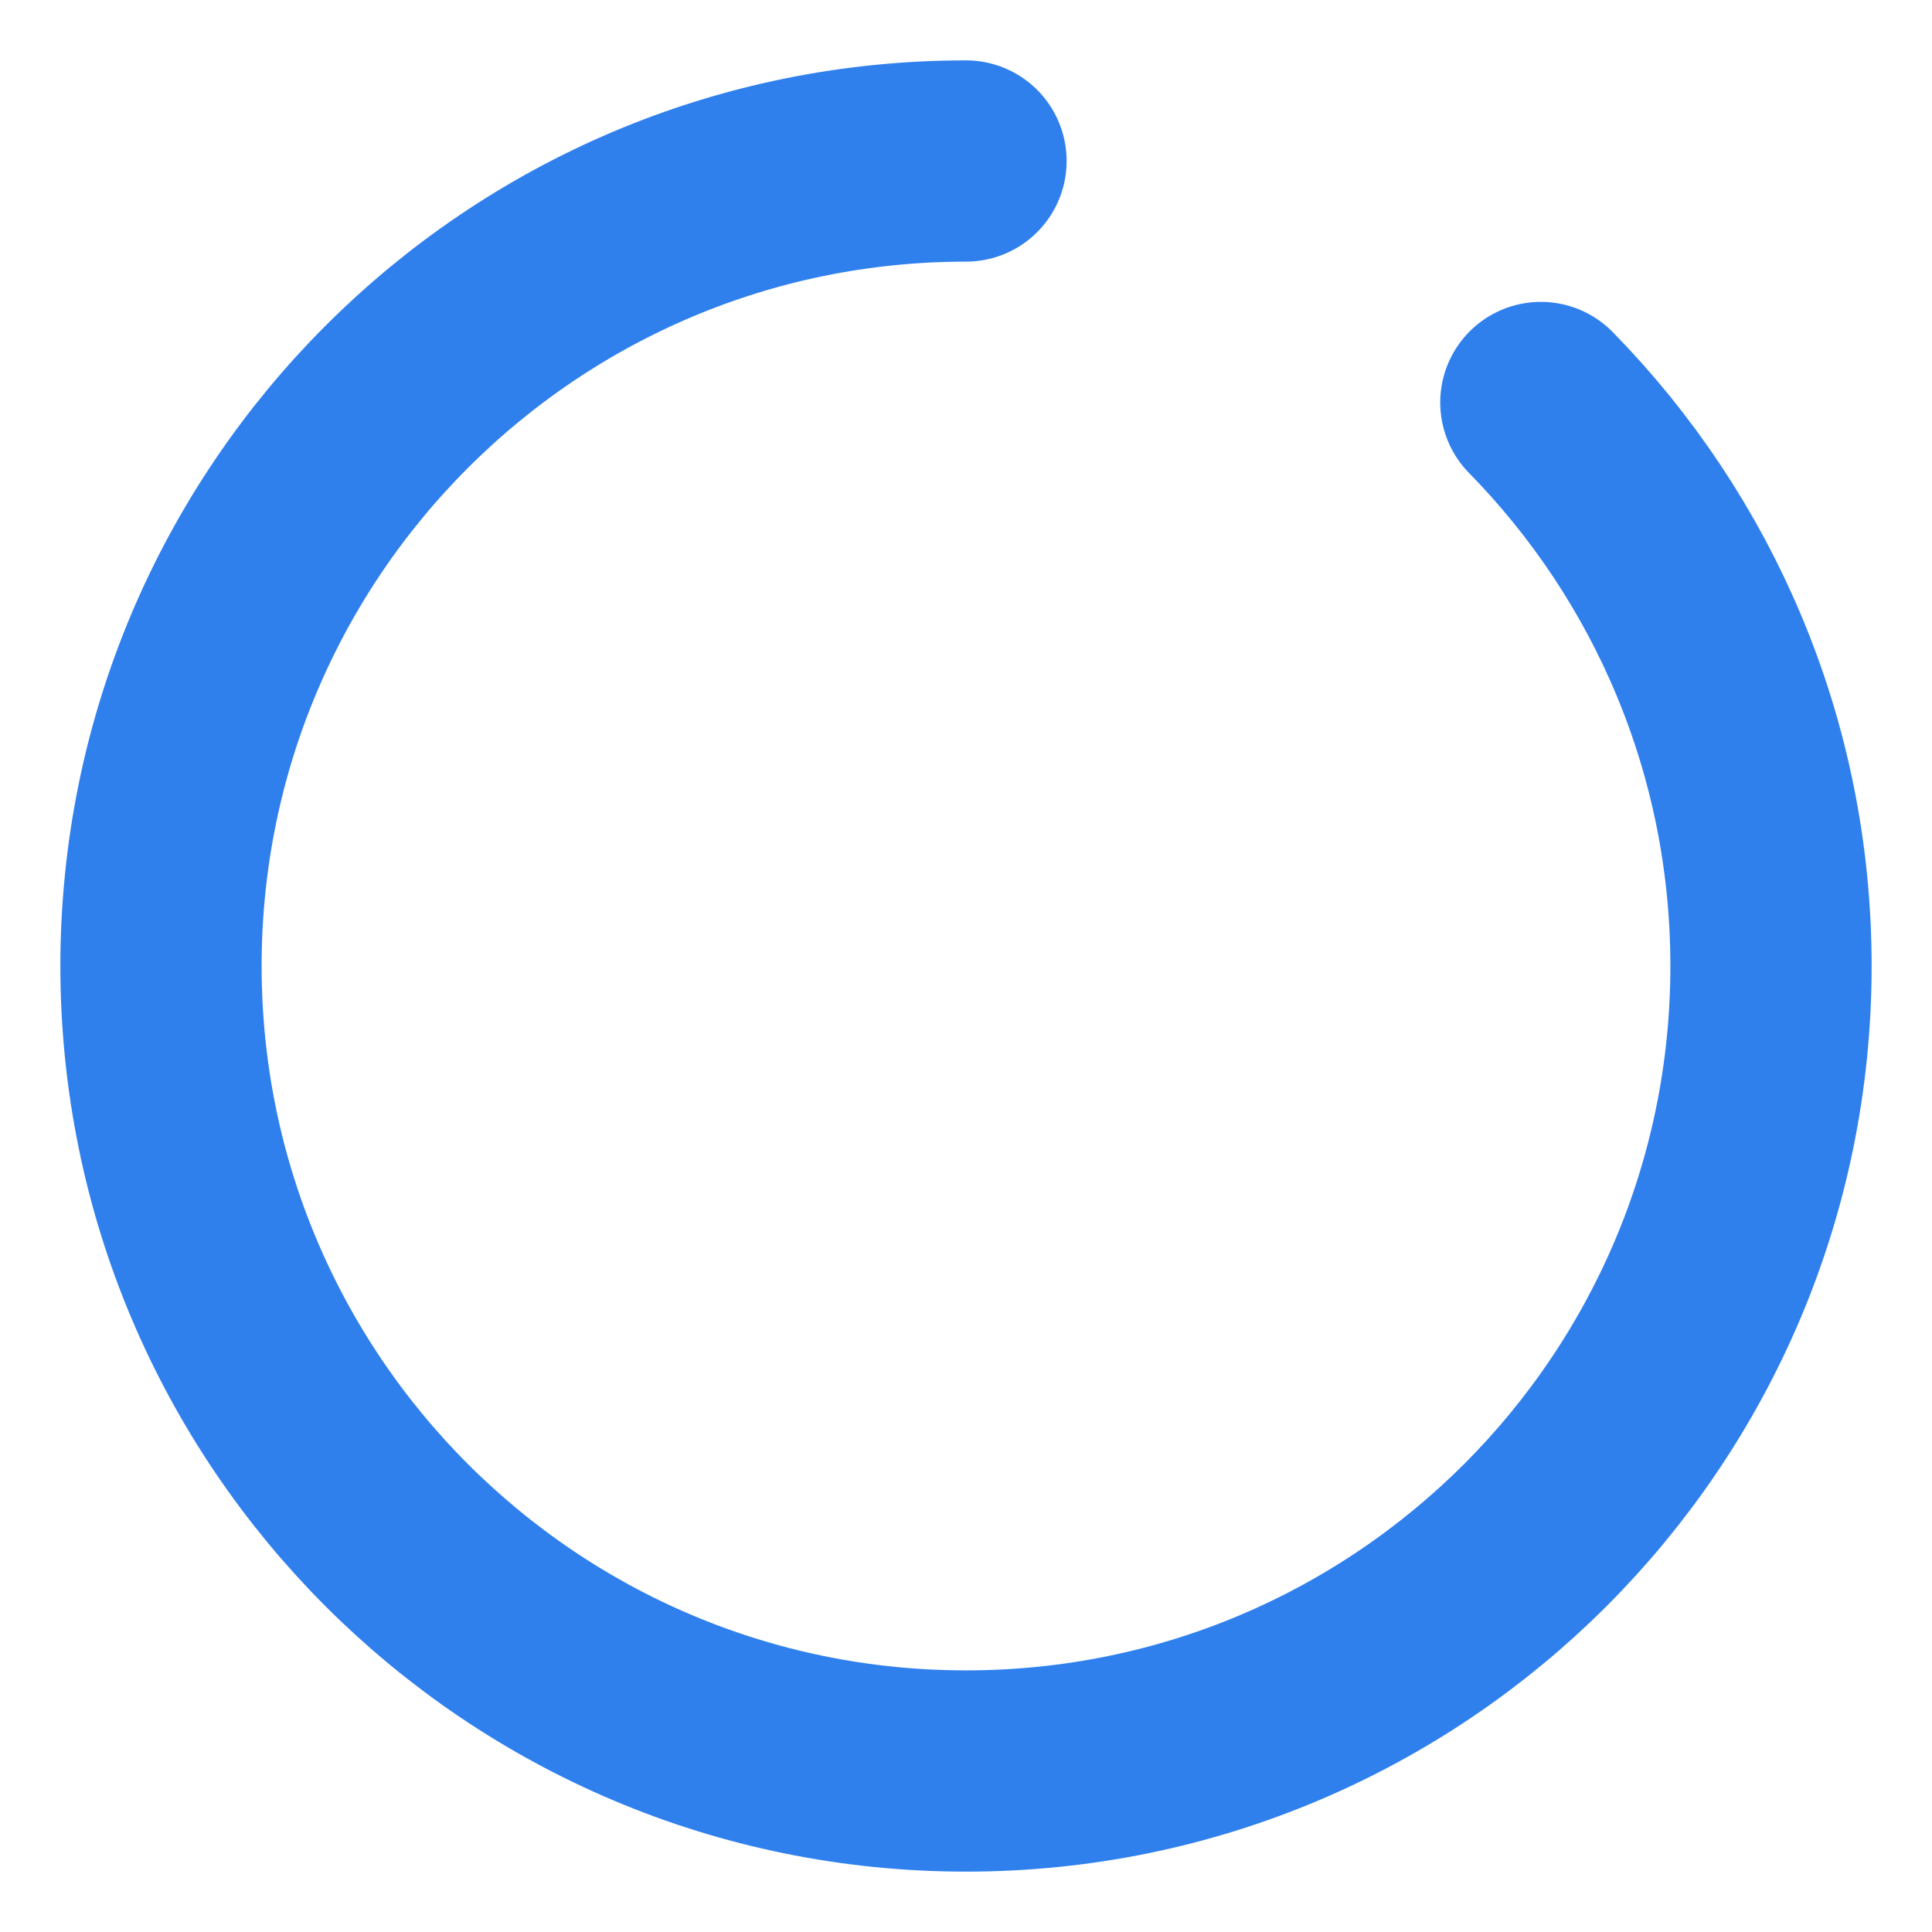
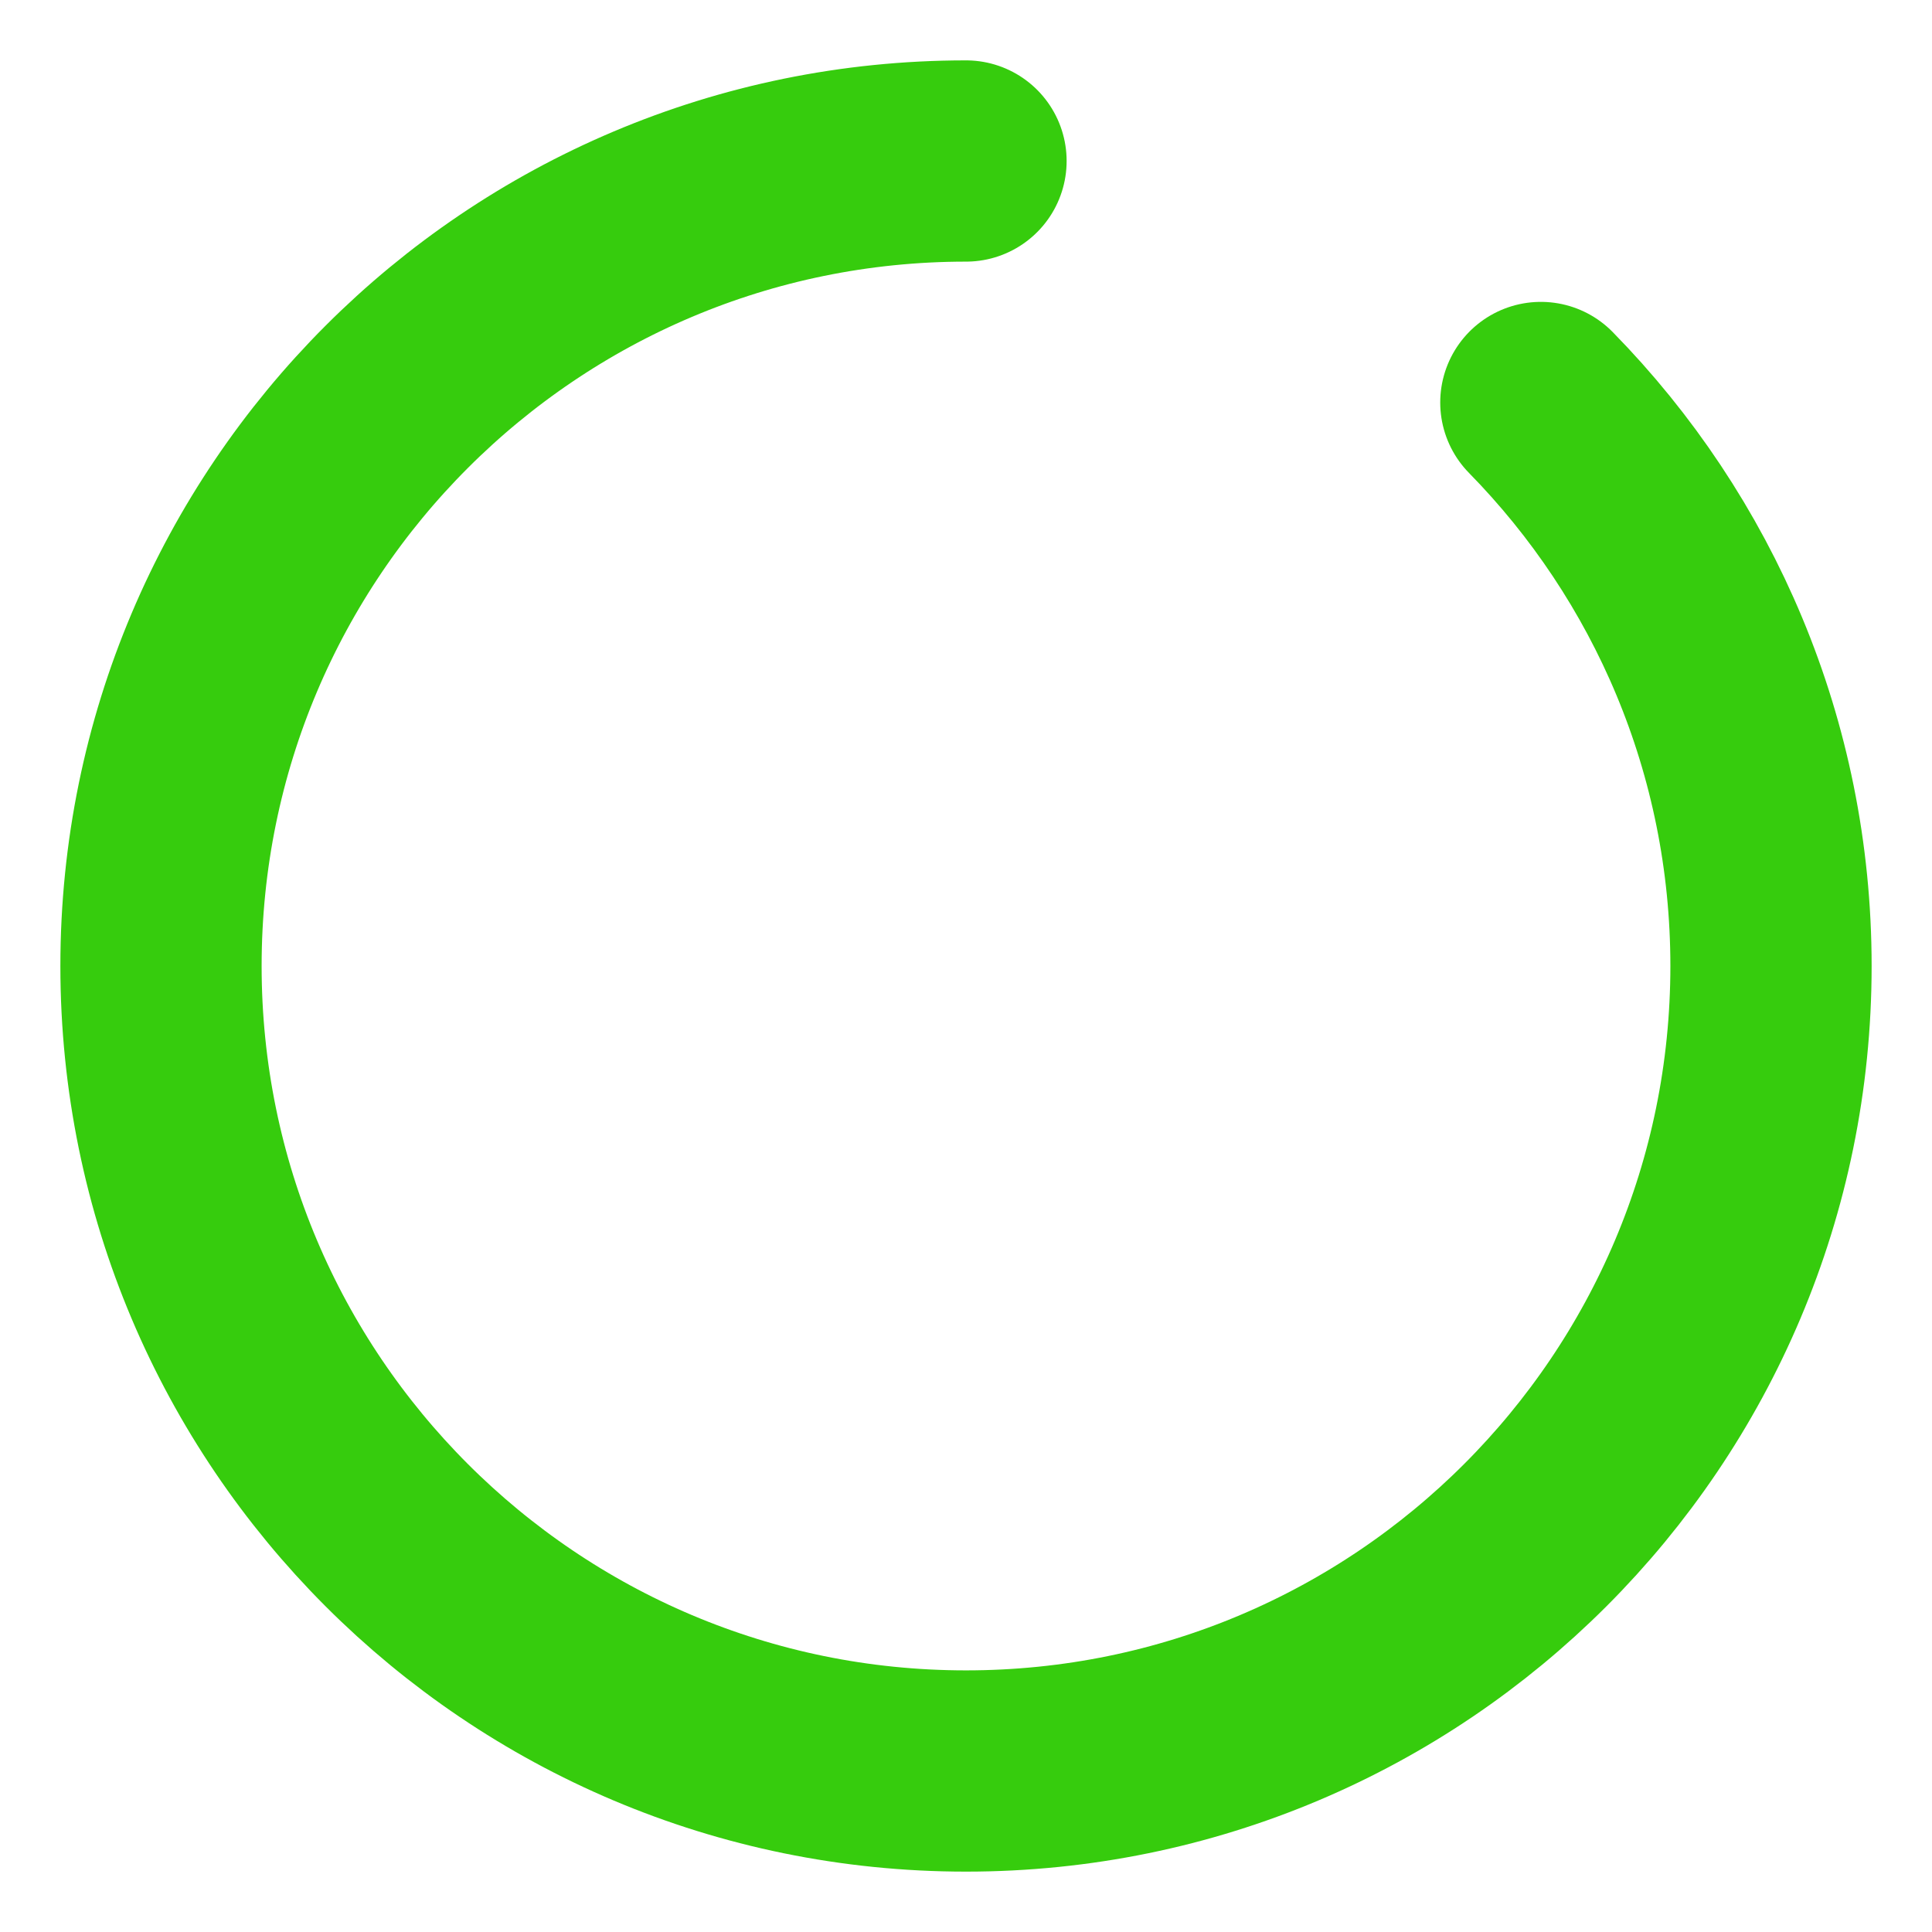
<svg xmlns="http://www.w3.org/2000/svg" width="24" height="24" viewBox="0 0 24 24" fill="none">
-   <path d="M12 2C6.477 2 2 6.477 2 12C2 17.523 6.477 22 12 22C17.523 22 22 17.523 22 12C22 9.275 20.91 6.804 19.141 5" stroke="#2F80ED" stroke-width="2.5" stroke-linecap="round" stroke-linejoin="round" />
+   <path d="M12 2C6.477 2 2 6.477 2 12C2 17.523 6.477 22 12 22C17.523 22 22 17.523 22 12C22 9.275 20.91 6.804 19.141 5" stroke="#36CC0D" stroke-width="2.5" stroke-linecap="round" stroke-linejoin="round" />
</svg>
